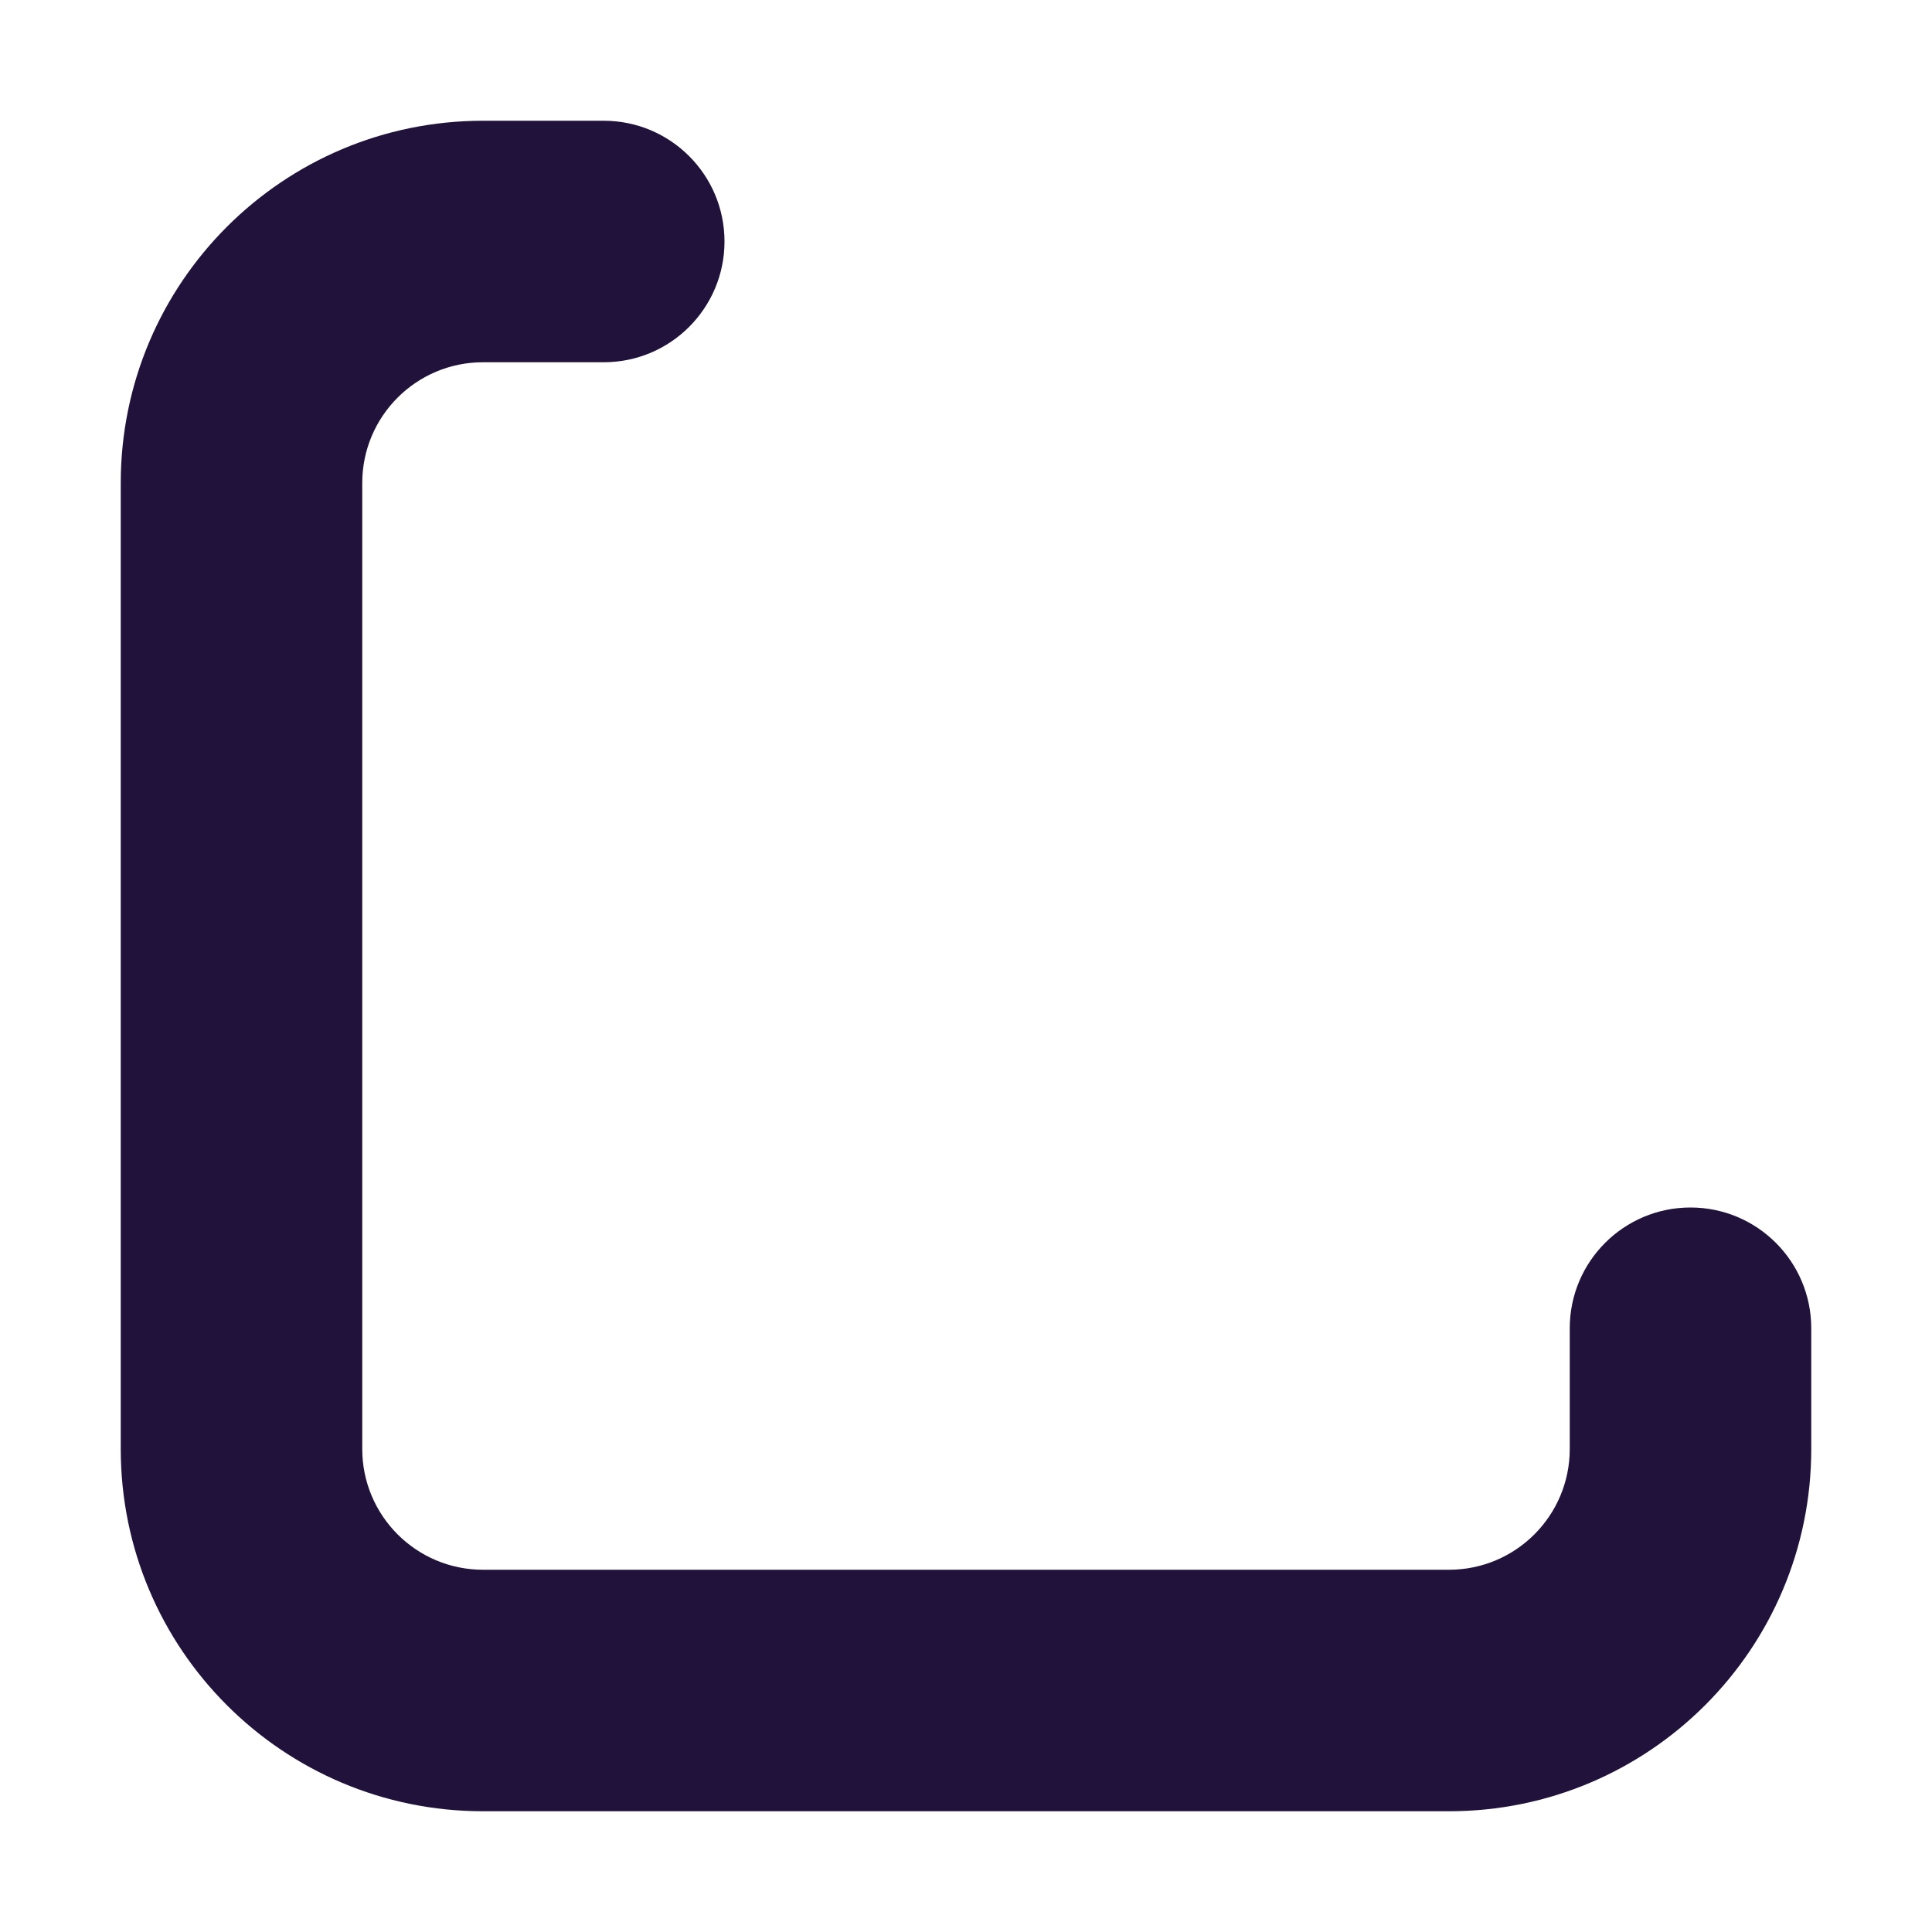
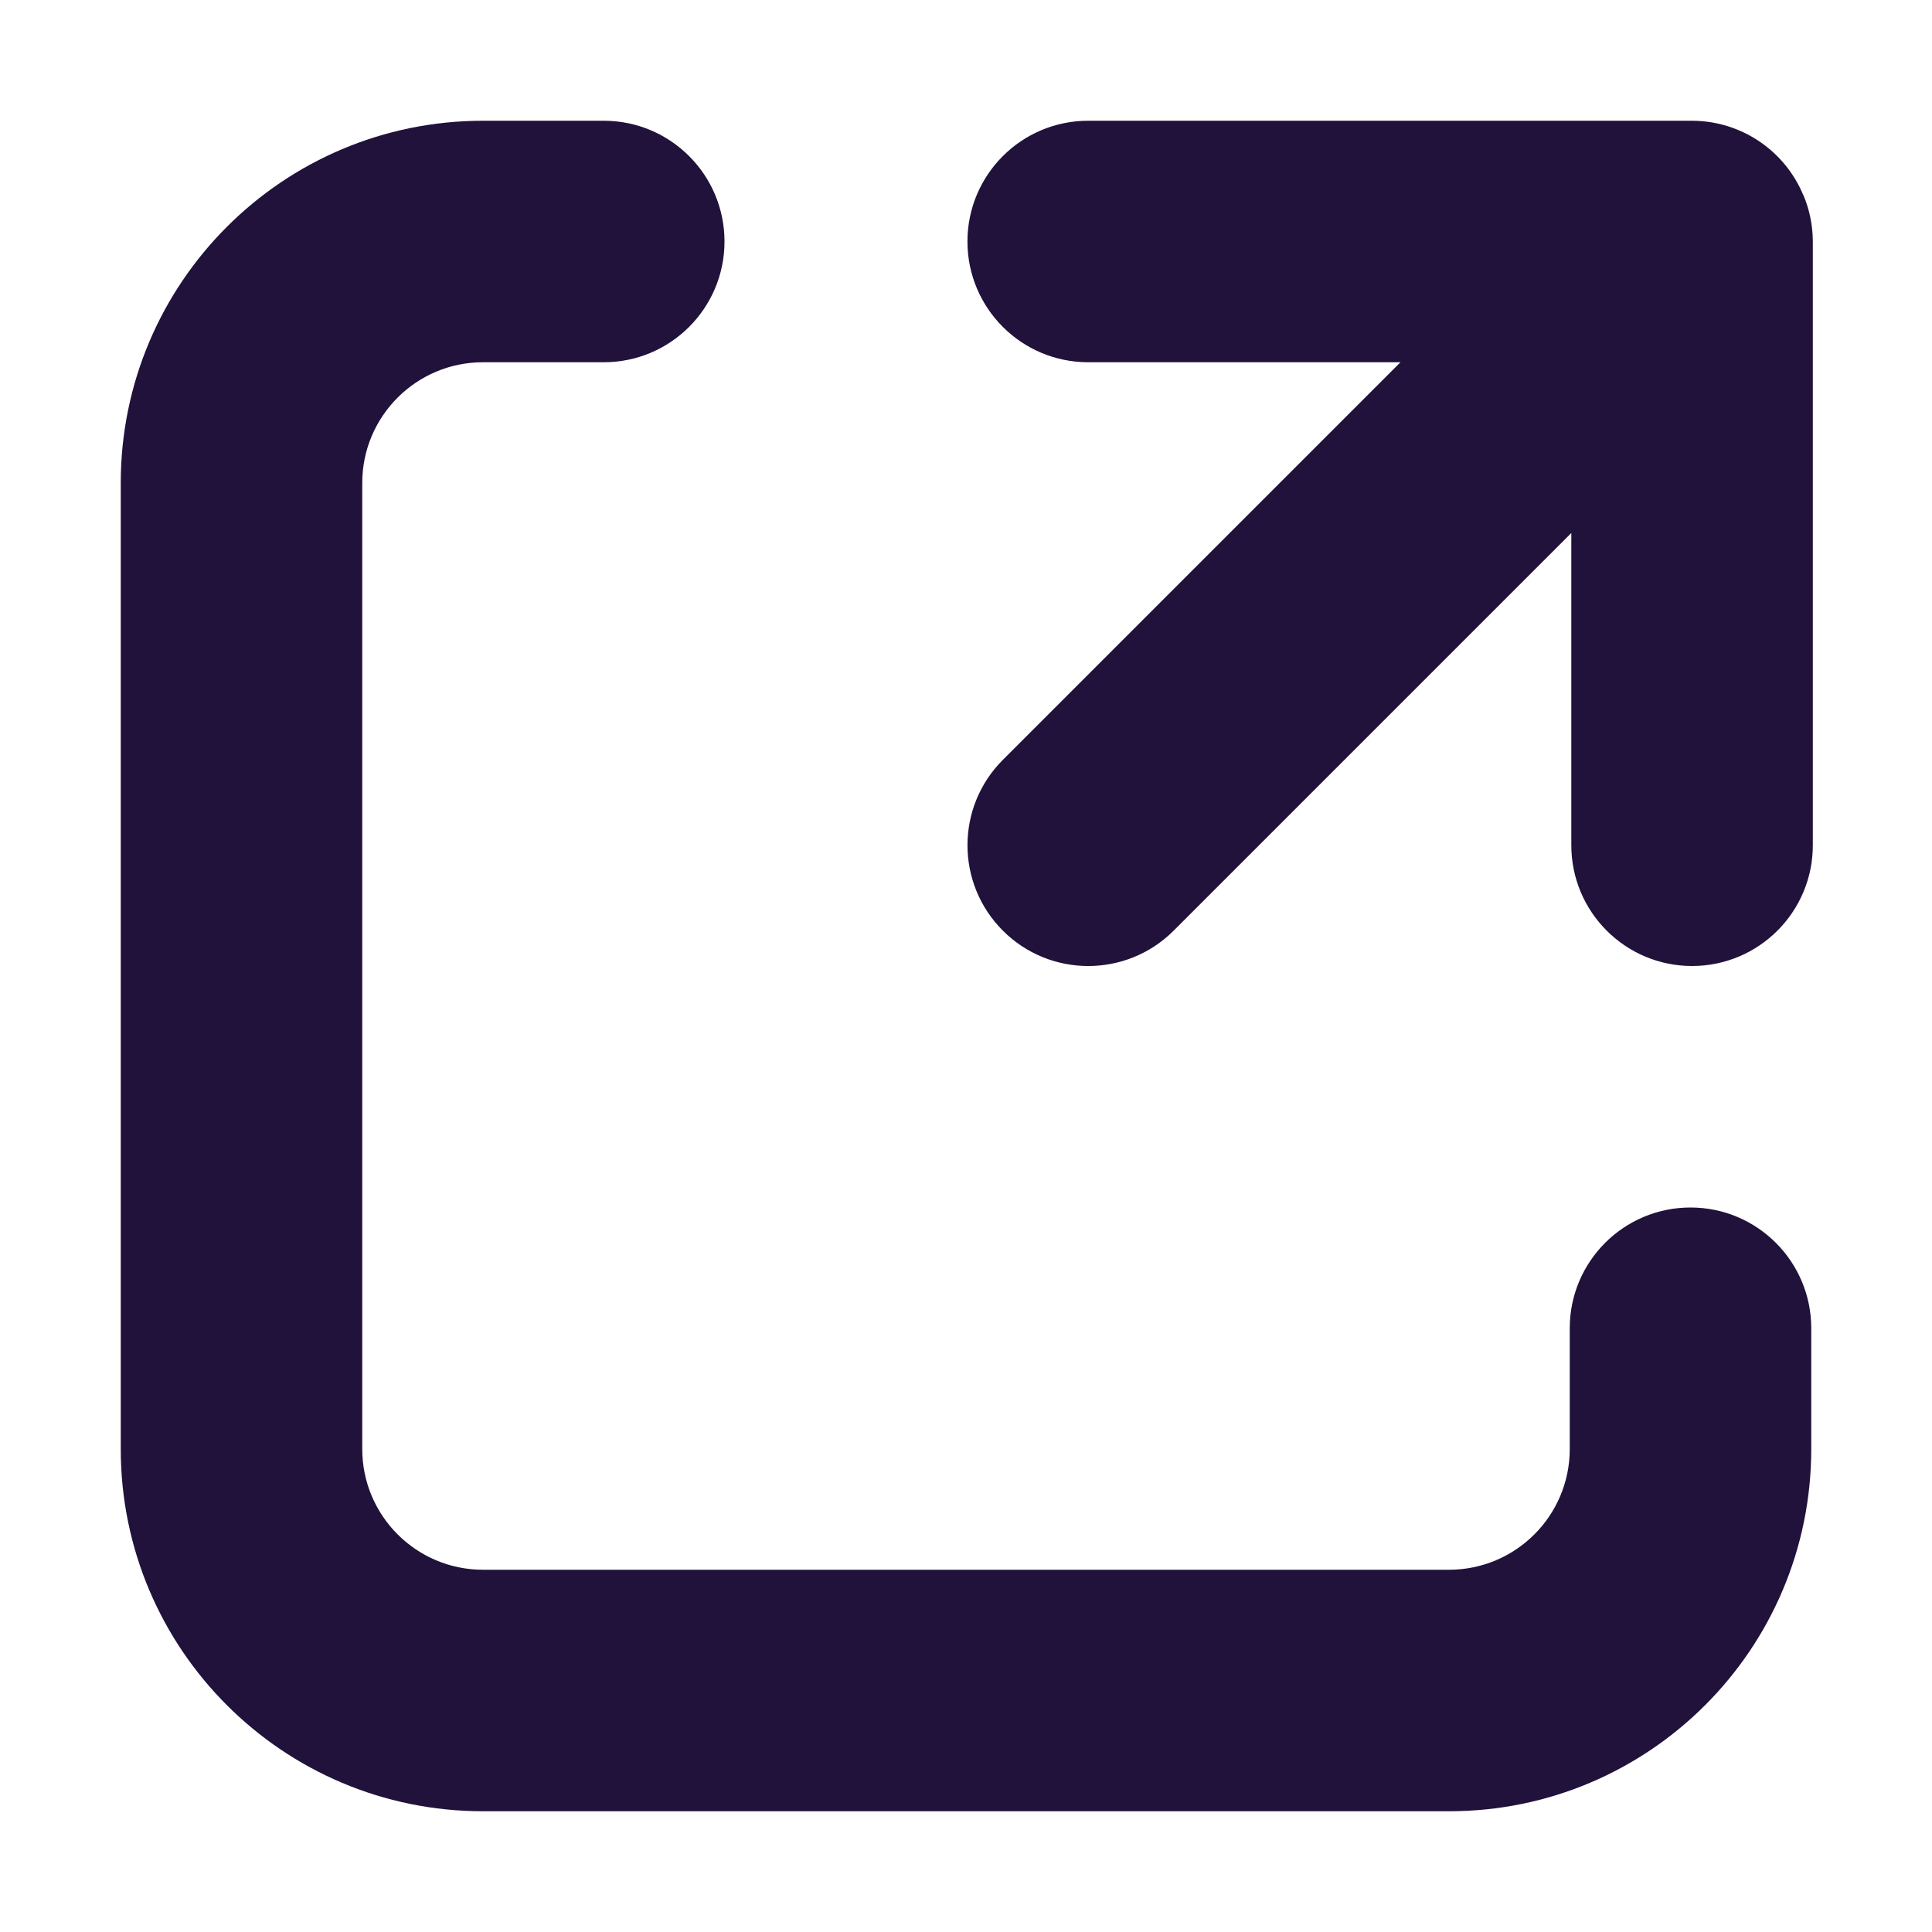
<svg xmlns="http://www.w3.org/2000/svg" width="16" height="16" viewBox="0 0 16 16">
  <path fill="#20123a" d="M5 1H4a3 3 0 0 0-3 3v8a3 3 0 0 0 3 3h8a3 3 0 0 0 3-3v-1a1 1 0 0 0-2 0v1a1 1 0 0 1-1 1H4a1 1 0 0 1-1-1V4a1 1 0 0 1 1-1h1a1 1 0 1 0 0-2z" />
-   <path fill="context-fill" d="M14.935 1.618A1 1 0 0 0 14.012 1h-5a1 1 0 1 0 0 2h2.586L8.305 6.293A1 1 0 1 0 9.72 7.707l3.293-3.293V7a1 1 0 1 0 2 0V2a1 1 0 0 0-.077-.382z" />
+   <path fill="#20123a" d="M14.935 1.618A1 1 0 0 0 14.012 1h-5a1 1 0 1 0 0 2h2.586L8.305 6.293A1 1 0 1 0 9.72 7.707l3.293-3.293V7a1 1 0 1 0 2 0V2a1 1 0 0 0-.077-.382z" />
</svg>
